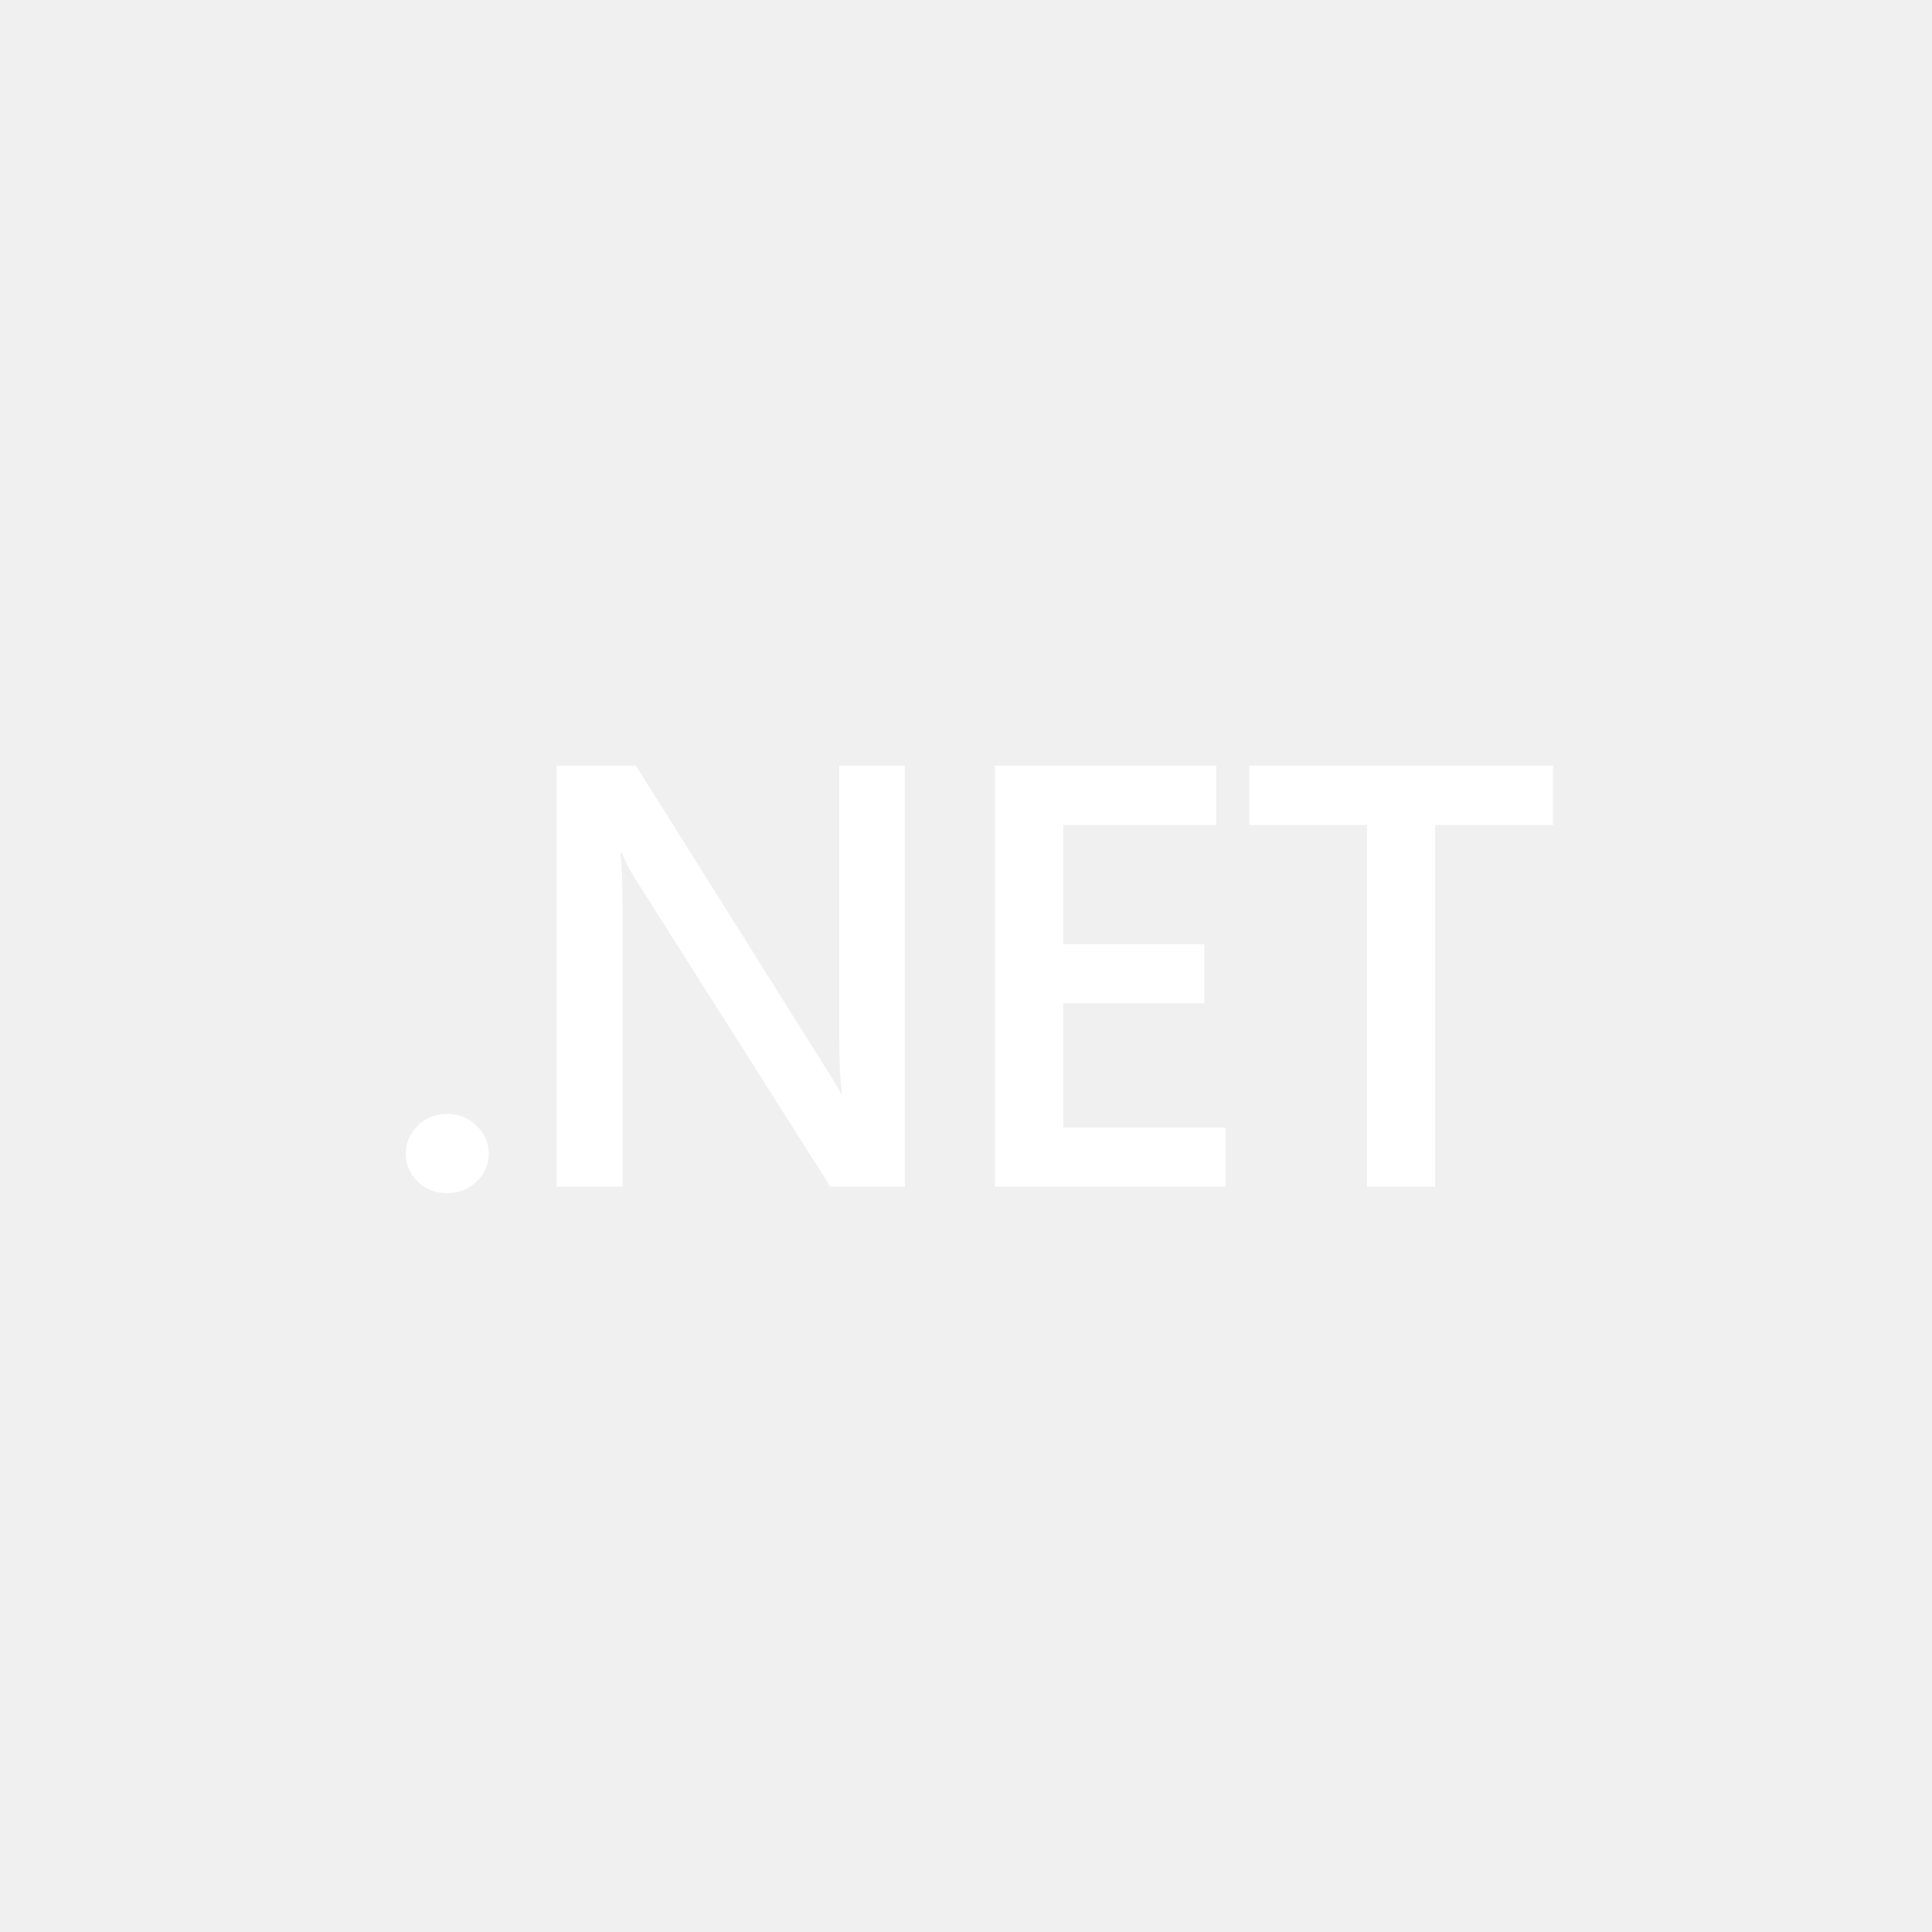
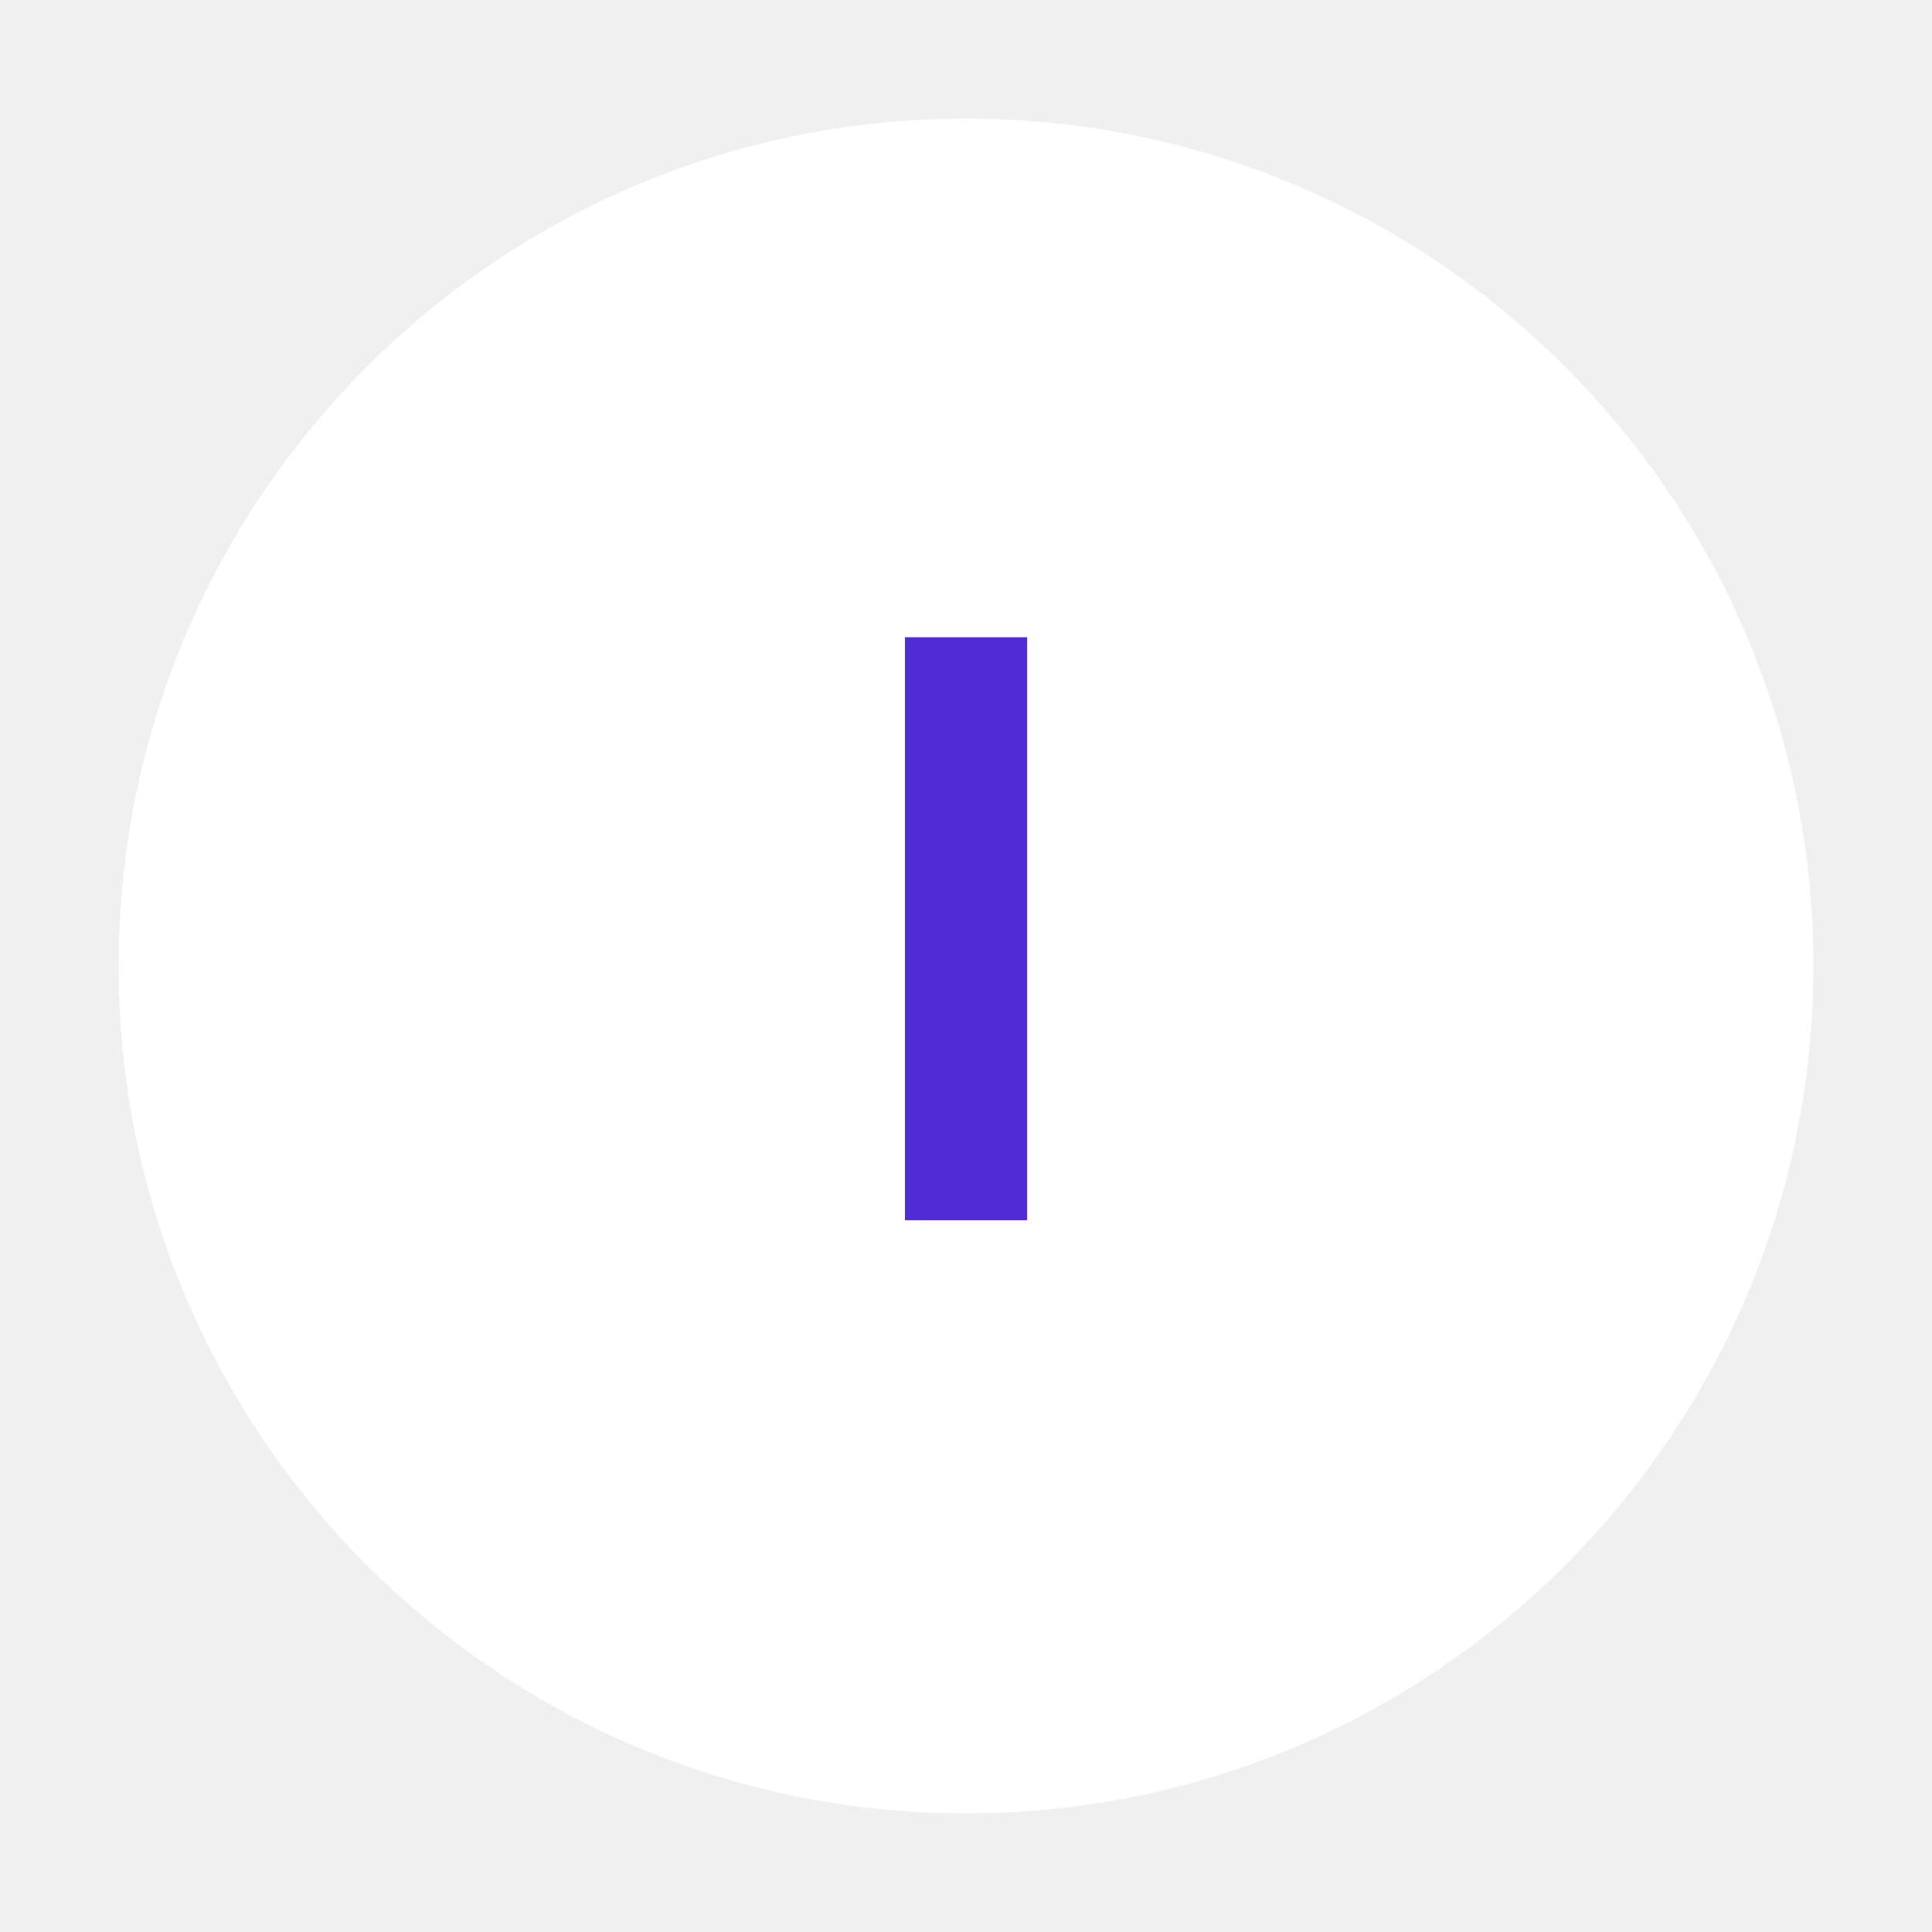
- <svg xmlns="http://www.w3.org/2000/svg" width="456" height="456" viewBox="0 0 456 456" version="1.1" xml:space="preserve" style="fill-rule:evenodd;clip-rule:evenodd;stroke-linejoin:round;stroke-miterlimit:2;">
-   <path d="m 105.5,281.609 c -2.703,0 -5.001,-0.9 -6.893,-2.702 -1.892,-1.848 -2.838,-4.042 -2.838,-6.582 0,-2.587 0.946,-4.804 2.838,-6.652 1.892,-1.848 4.19,-2.772 6.893,-2.772 2.748,0 5.068,0.924 6.96,2.772 1.937,1.848 2.906,4.064 2.906,6.652 0,2.54 -0.968,4.734 -2.906,6.582 -1.892,1.802 -4.212,2.702 -6.96,2.702 z" style="fill:#ffffff;fill-rule:nonzero;stroke-width:0.838" />
-   <path d="M 213.561,280.084 H 195.99 L 149.7,207.054 c -1.171,-1.848 -2.14,-3.765 -2.906,-5.751 h -0.406 c 0.361,2.125 0.541,6.675 0.541,13.65 v 65.132 h -15.543 v -99.36 h 18.719 l 44.737,71.298 c 1.892,2.957 3.109,4.989 3.649,6.098 h 0.27 c -0.45,-2.632 -0.676,-7.09 -0.676,-13.373 v -64.023 h 15.476 z" style="fill:#ffffff;fill-rule:nonzero;stroke-width:0.838" />
-   <path d="m 289.251,280.084 h -54.401 v -99.36 h 52.238 v 13.997 h -36.154 v 28.131 h 33.316 v 13.927 h -33.316 v 29.378 h 38.316 z" style="fill:#ffffff;fill-rule:nonzero;stroke-width:0.838" />
-   <path d="M 366.565,194.721 H 338.722 v 85.363 h -16.084 v -85.363 h -27.775 v -13.997 h 71.701 z" style="fill:#ffffff;fill-rule:nonzero;stroke-width:0.838" />
+ <svg xmlns="http://www.w3.org/2000/svg" width="456" height="456" viewBox="0 0 456 456" fill="none">
+   <circle cx="228" cy="228" r="200" fill="white" />
+   <text x="50%" y="50%" text-anchor="middle" dy=".3em" font-size="200" font-family="Arial" font-weight="bold" fill="#512BD4">I</text>
</svg>
